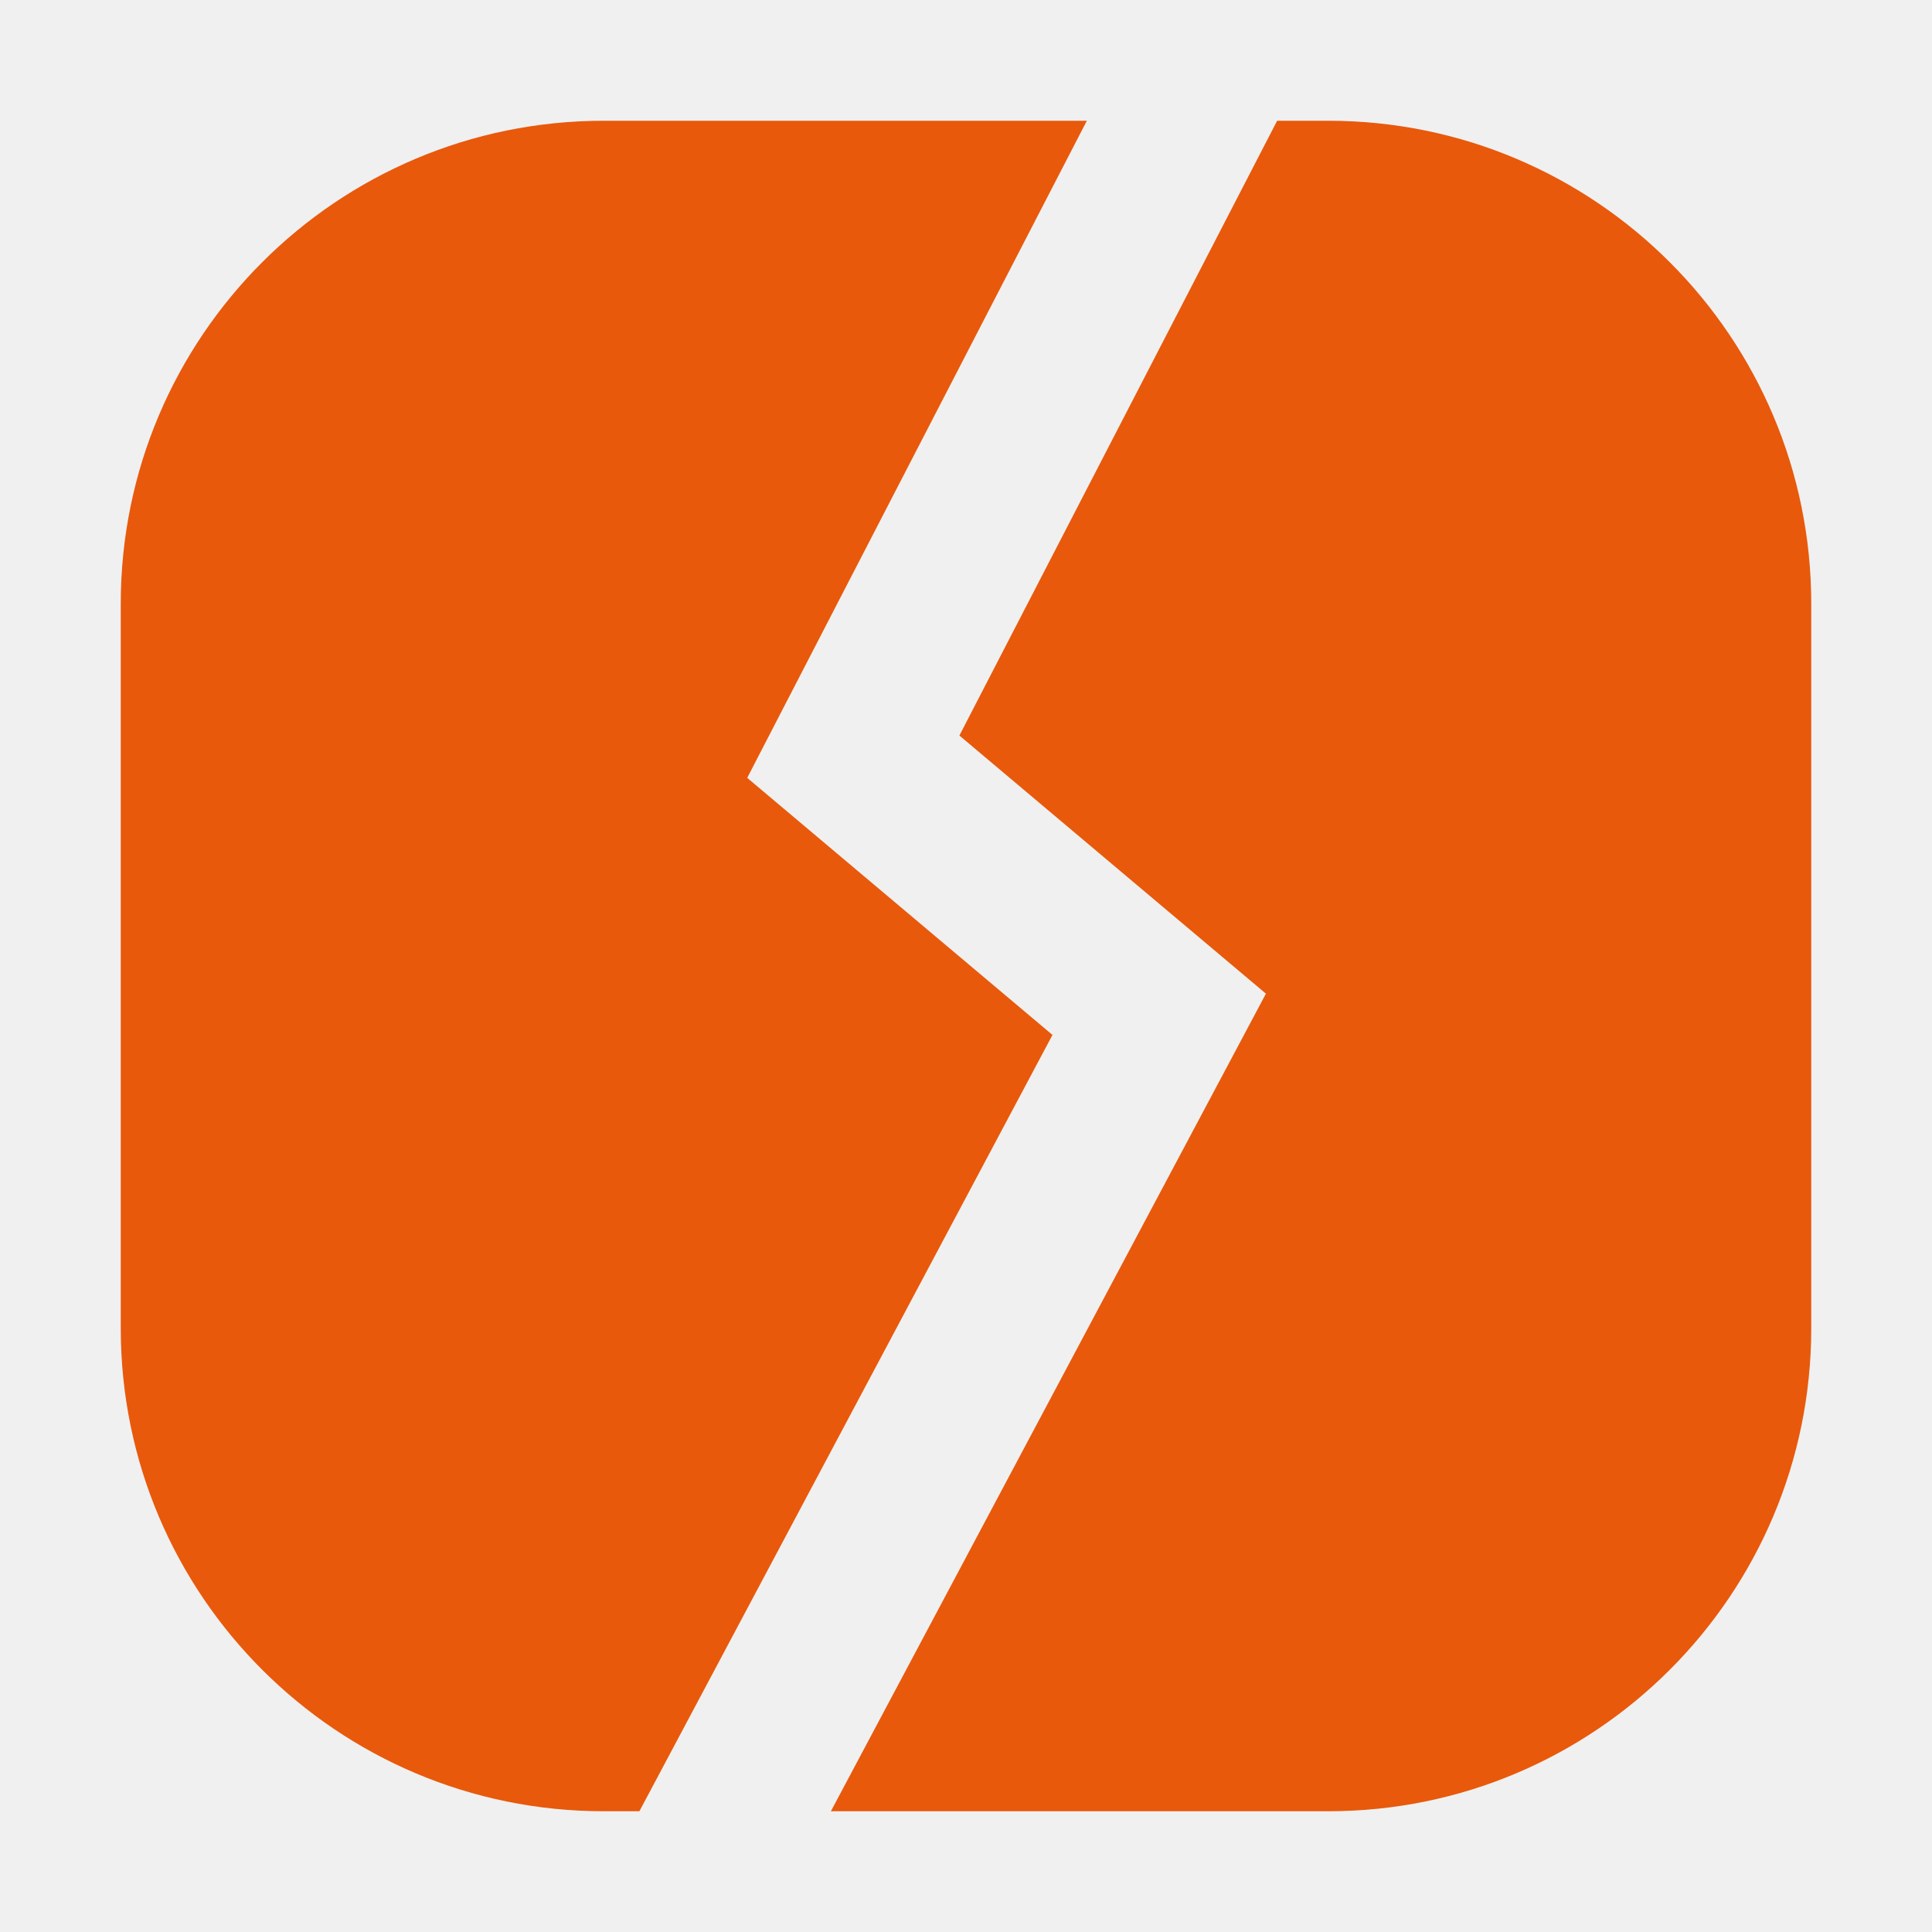
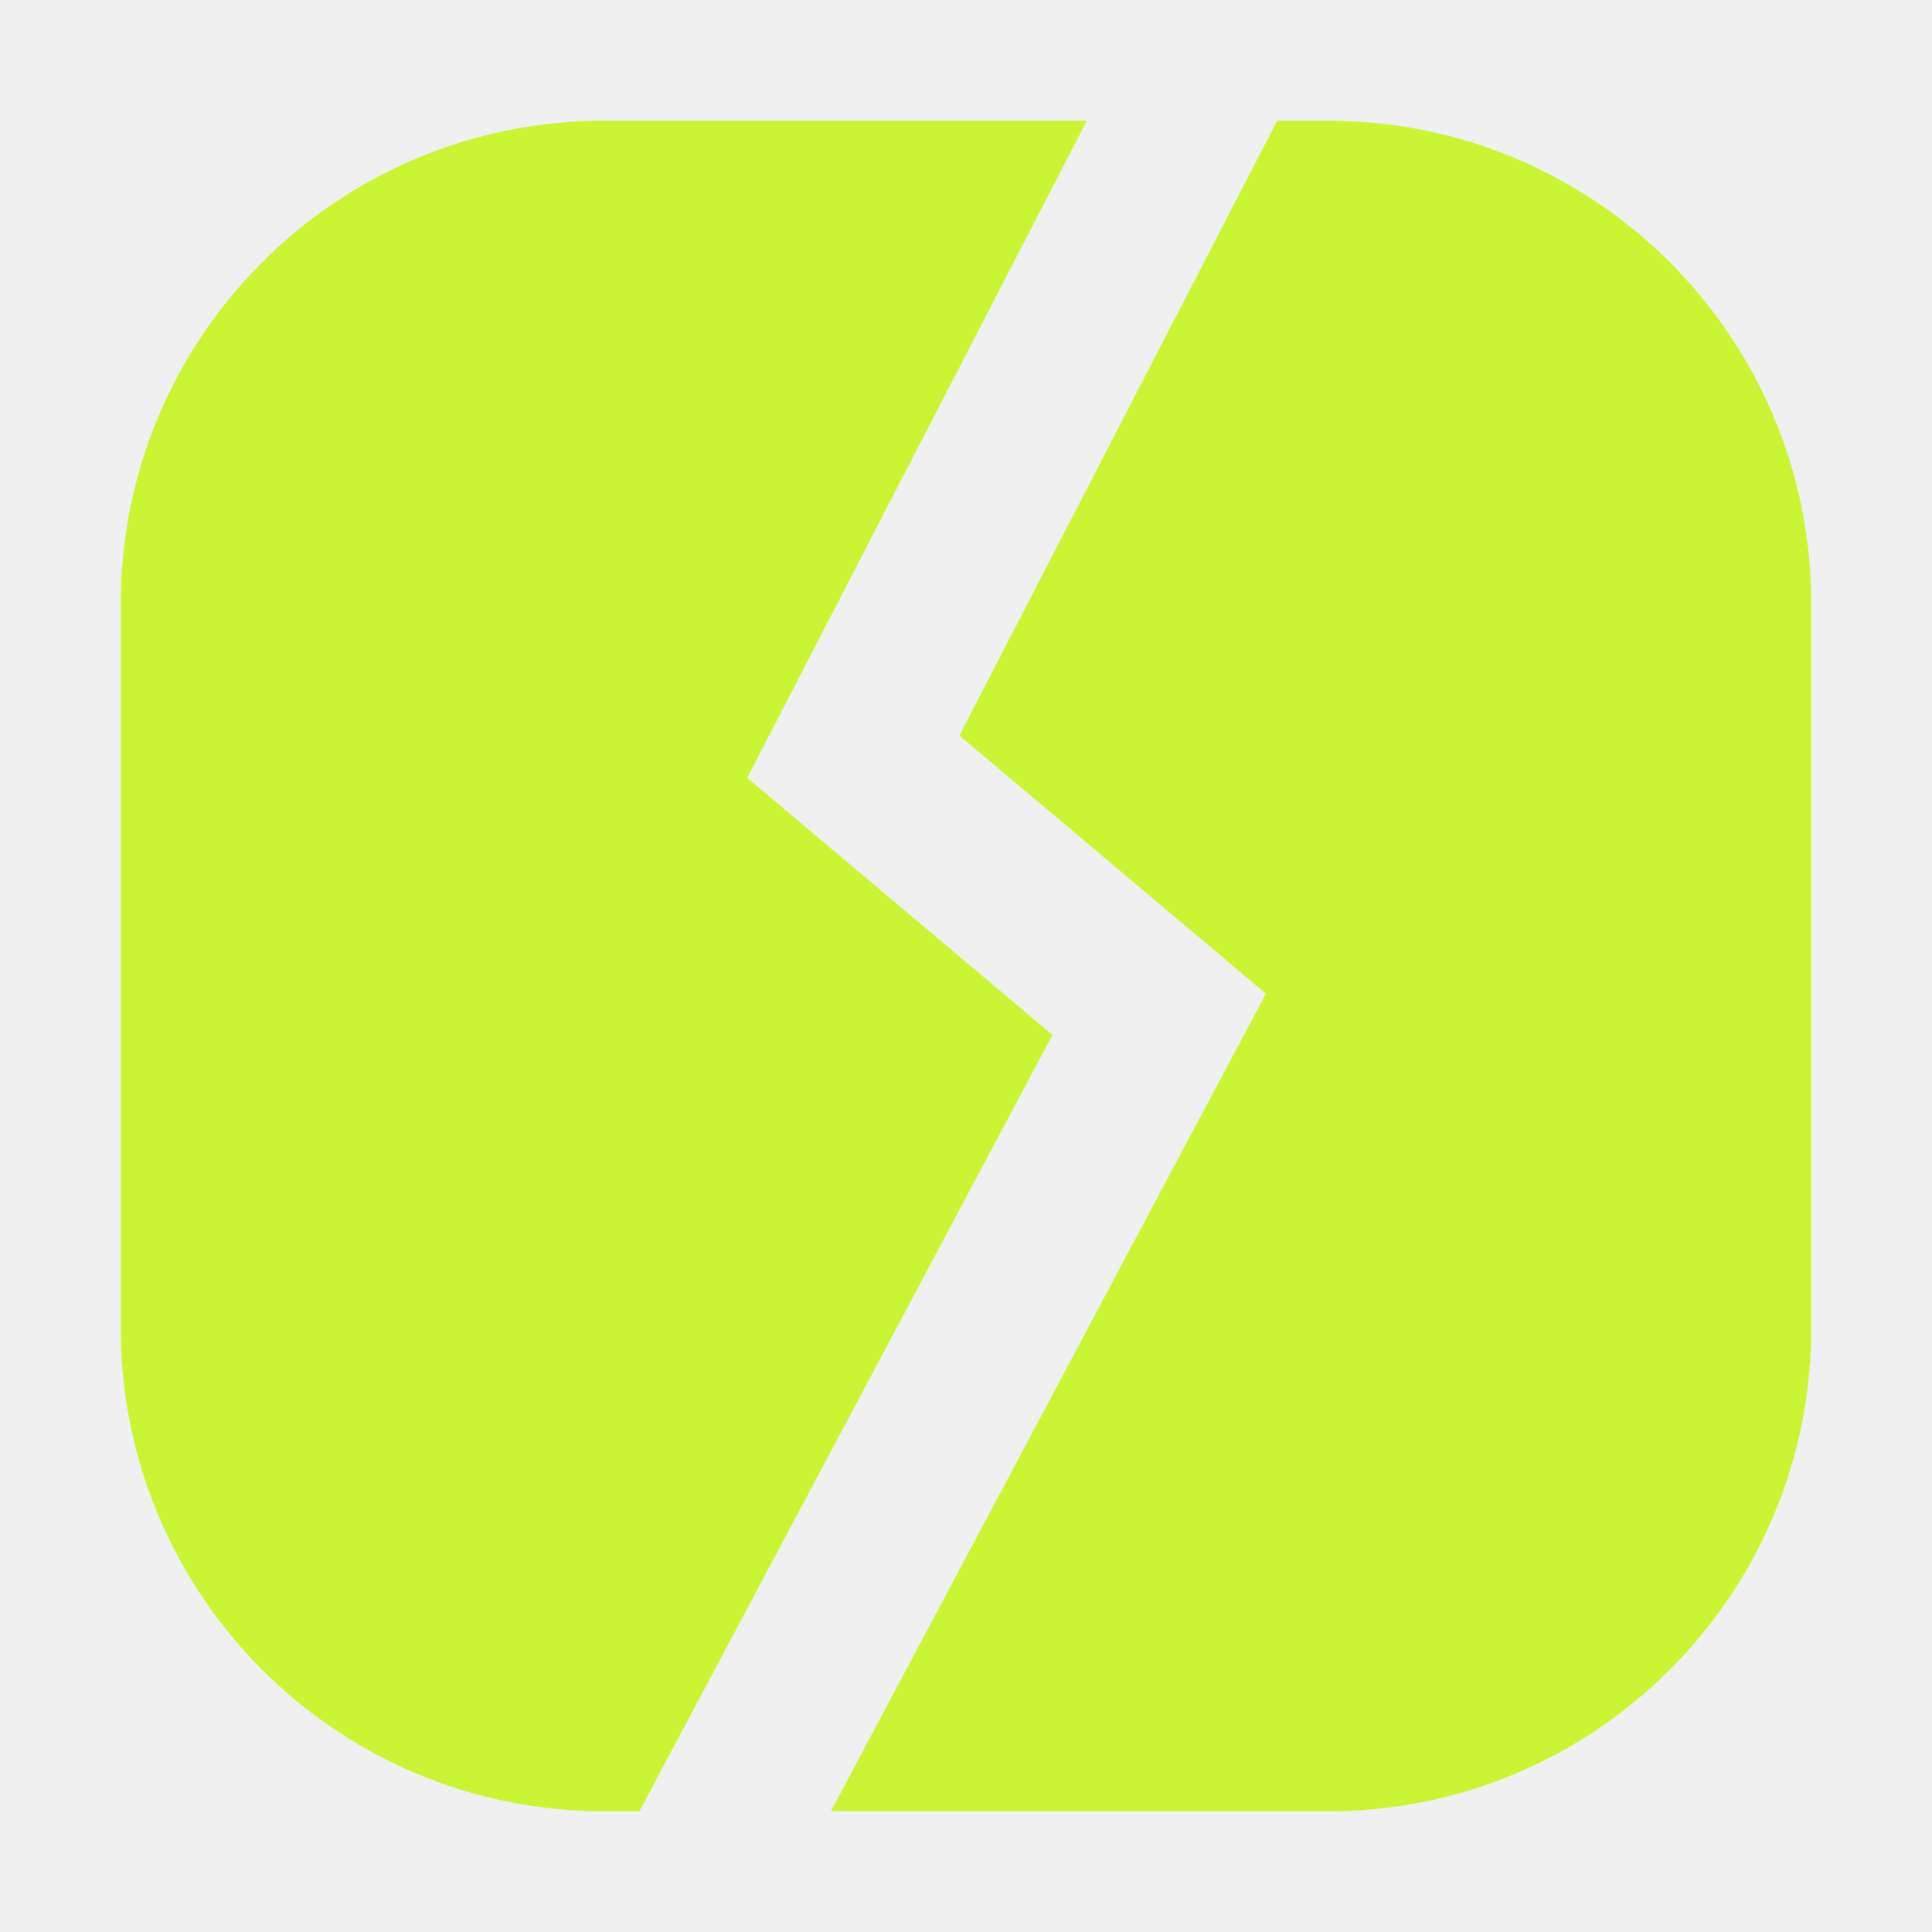
<svg xmlns="http://www.w3.org/2000/svg" viewBox="0 0 24 24">
  <defs>
    <mask id="m">
      <rect width="24" height="24" fill="#fff" />
      <path d="M15.2 0.5 L10.6 9.4 L14.4 12.6 L8.6 23.5" stroke="#000" stroke-width="2.1" fill="none" />
    </mask>
  </defs>
-   <rect x="1.5" y="1.5" width="21" height="21" rx="6" fill="#e8590c" mask="url(#m)" />
+   <rect x="1.5" y="1.5" width="21" height="21" rx="6" fill="#caf534" mask="url(#m)" />
</svg>
